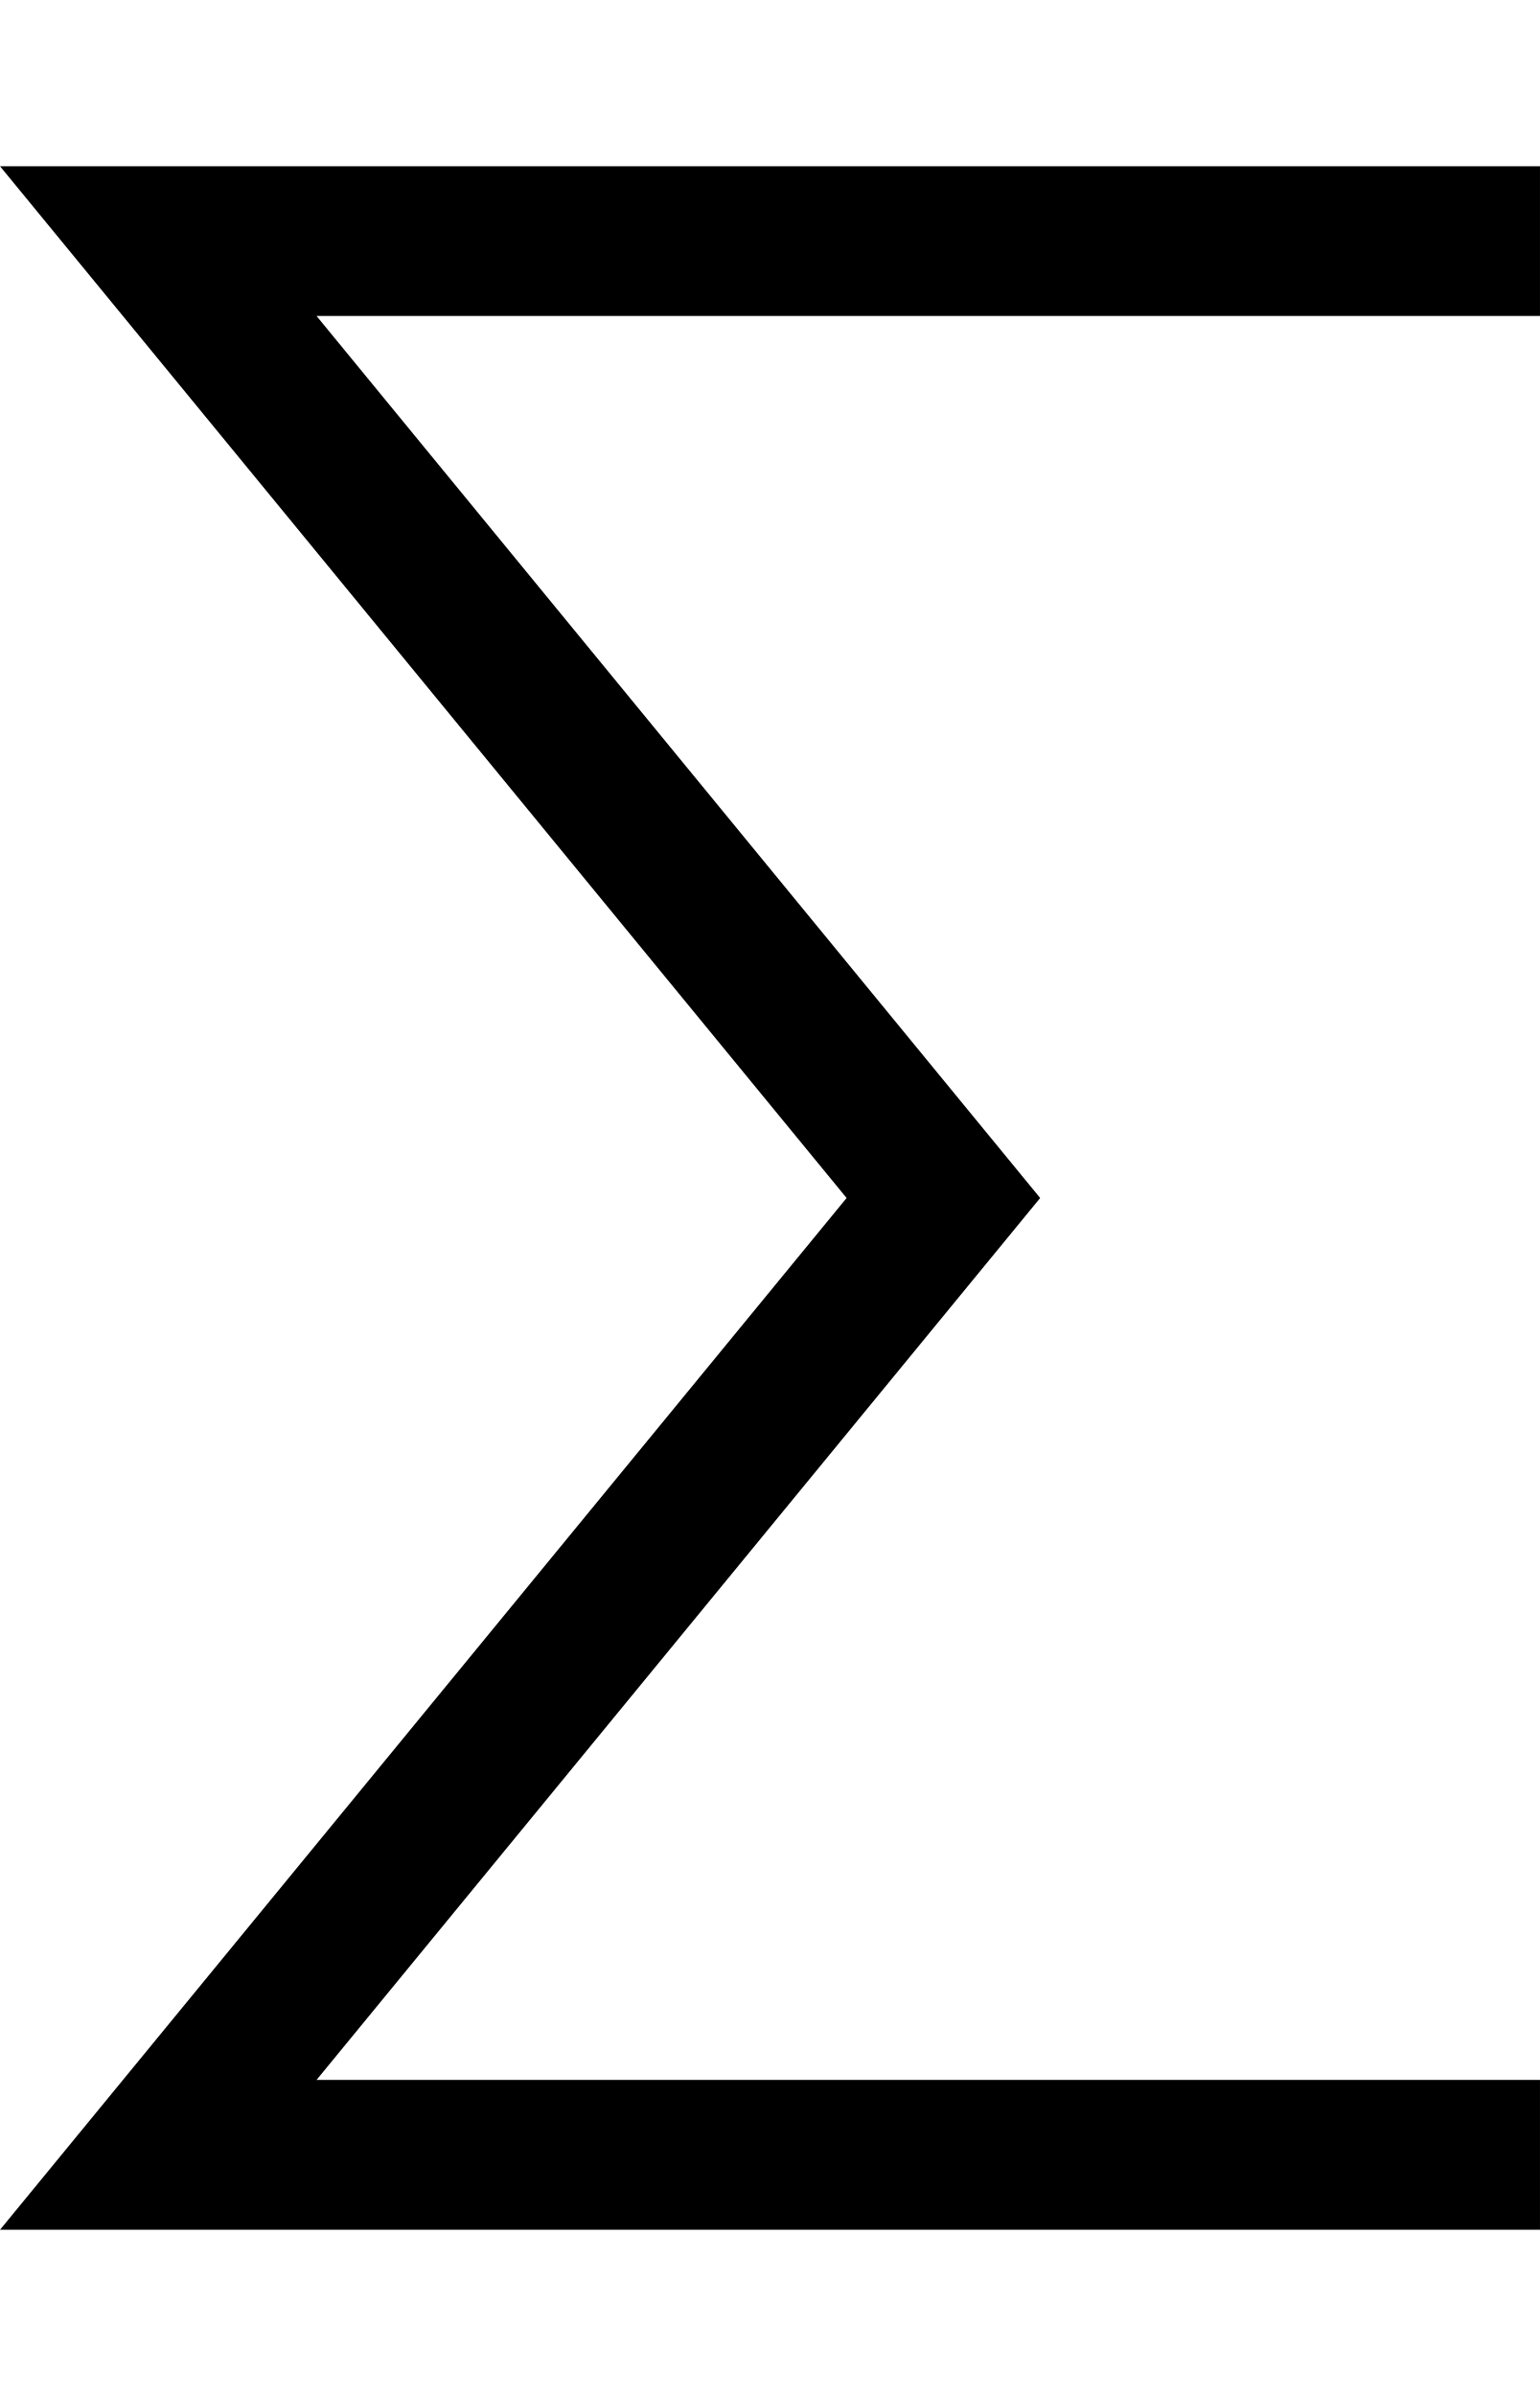
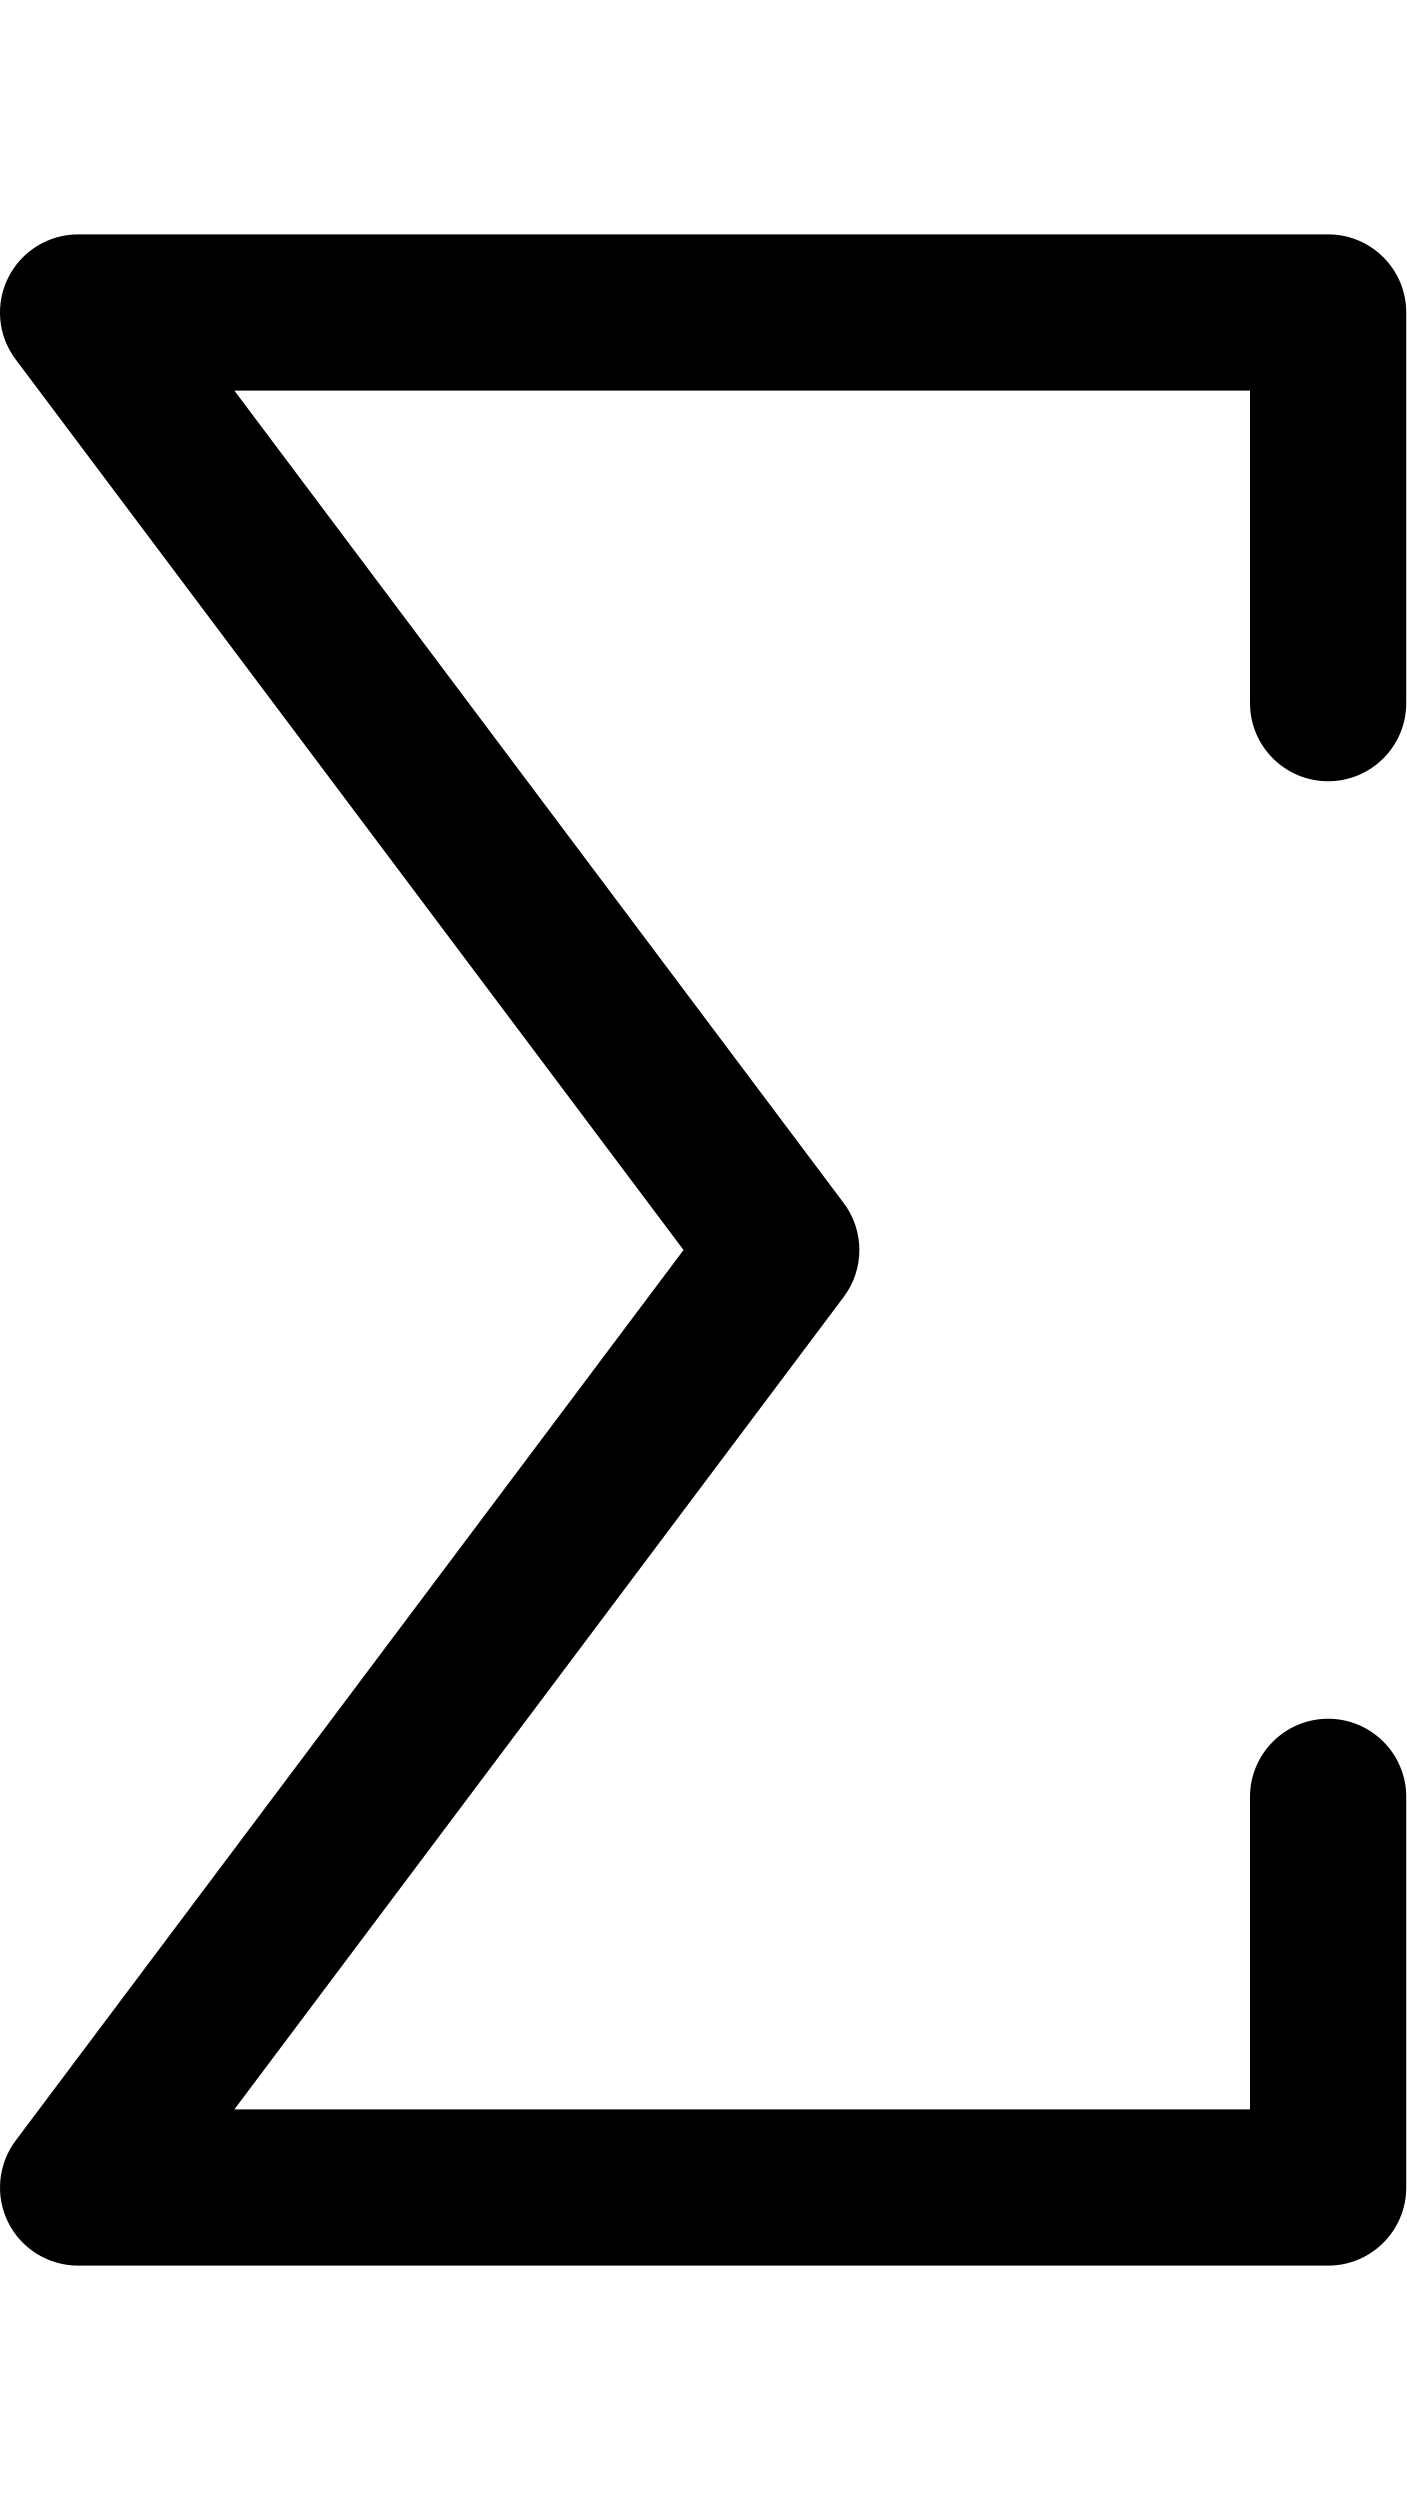
- <svg xmlns="http://www.w3.org/2000/svg" version="1.1" id="Layer_1" x="0px" y="0px" viewBox="0 0 15.427 24" style="enable-background:new 0 0 15.427 24;" xml:space="preserve">
-   <polygon points="15.427,1.665 0,1.665 8.481,12 0,22.335 15.427,22.335 15.427,20.834 3.171,20.834   10.42,12 3.171,3.165 15.427,3.165 " />
+ <svg xmlns="http://www.w3.org/2000/svg" version="1.1" id="Ebene_1" x="0px" y="0px" viewBox="0 0 13.5 24" style="enable-background:new 0 0 13.5 24;" xml:space="preserve">
+   <path d="M12.75,7.5c0.414,0,0.75-0.336,0.75-0.75V3c0-0.414-0.336-0.75-0.75-0.75h-12c-0.284,0-0.544,0.161-0.671,0.415  s-0.1,0.558,0.071,0.785L6.562,12l-6.412,8.55c-0.17,0.228-0.198,0.532-0.071,0.786s0.387,0.414,0.671,0.414h12  c0.414,0,0.75-0.336,0.75-0.75v-3.75c0-0.414-0.336-0.75-0.75-0.75s-0.75,0.336-0.75,0.75v3h-9.75l5.85-7.8  c0.2-0.267,0.2-0.633,0-0.9l-5.85-7.8h9.75v3C12,7.164,12.336,7.5,12.75,7.5z" />
</svg>
